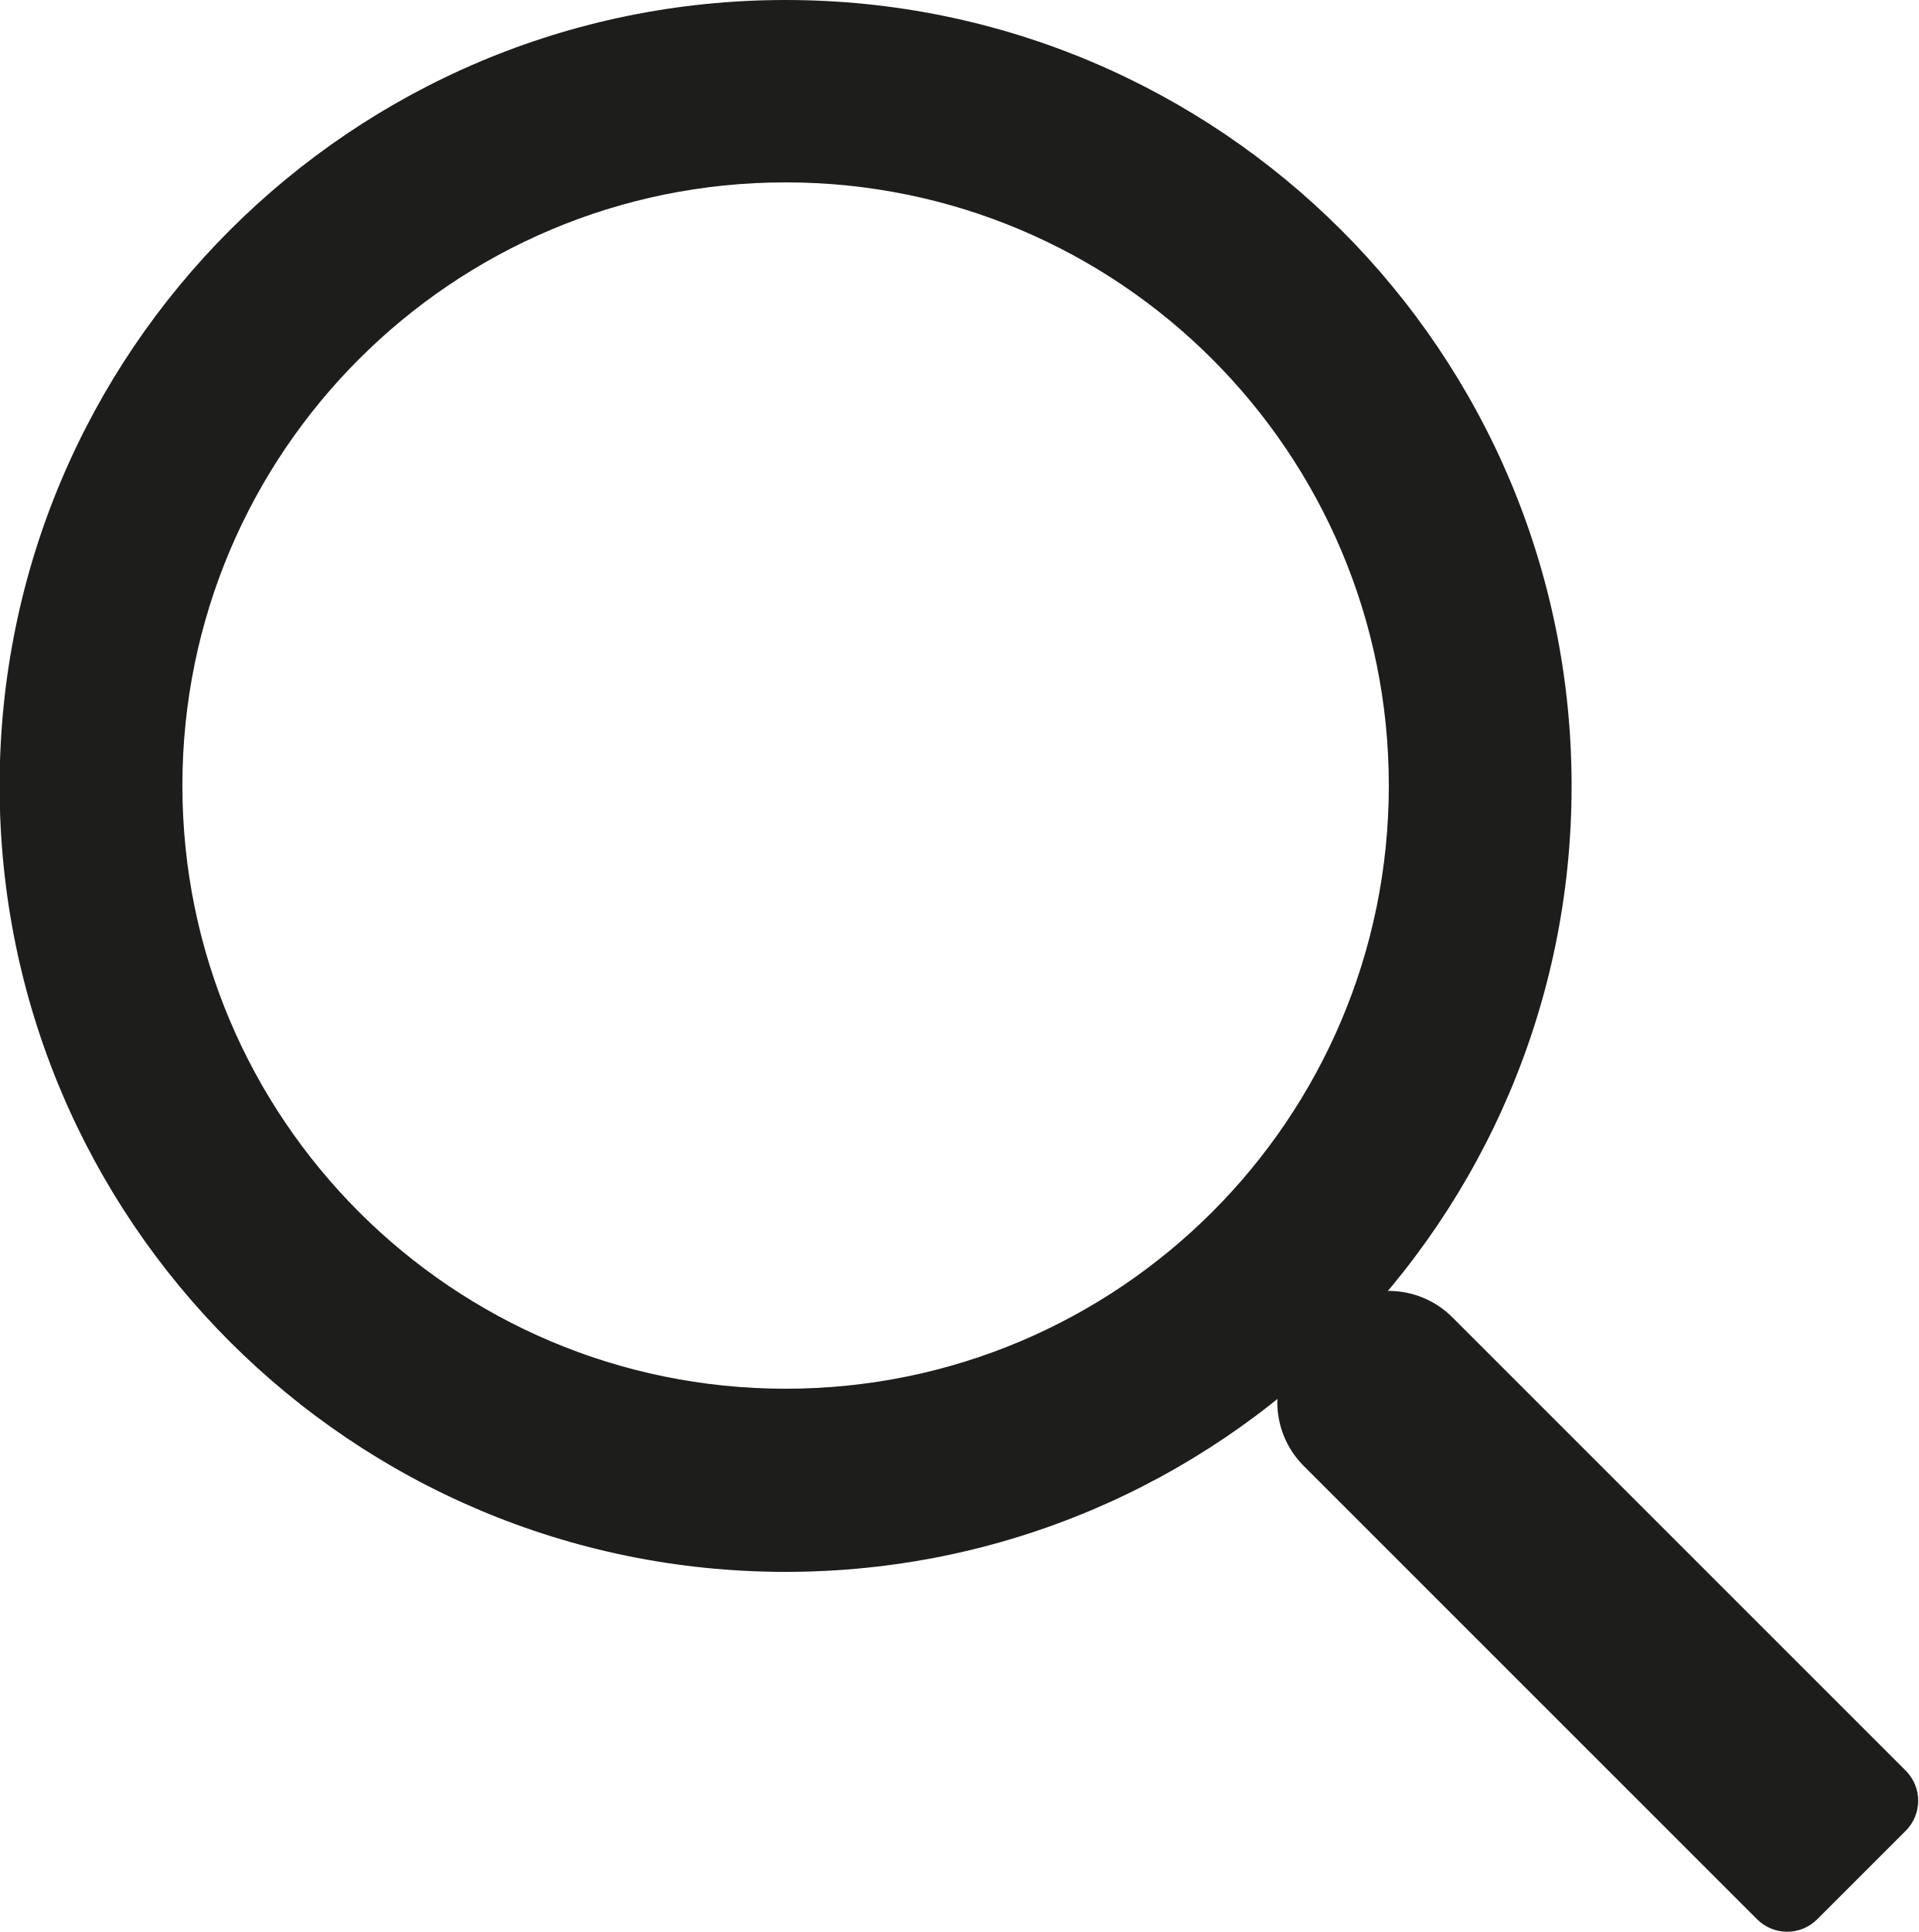
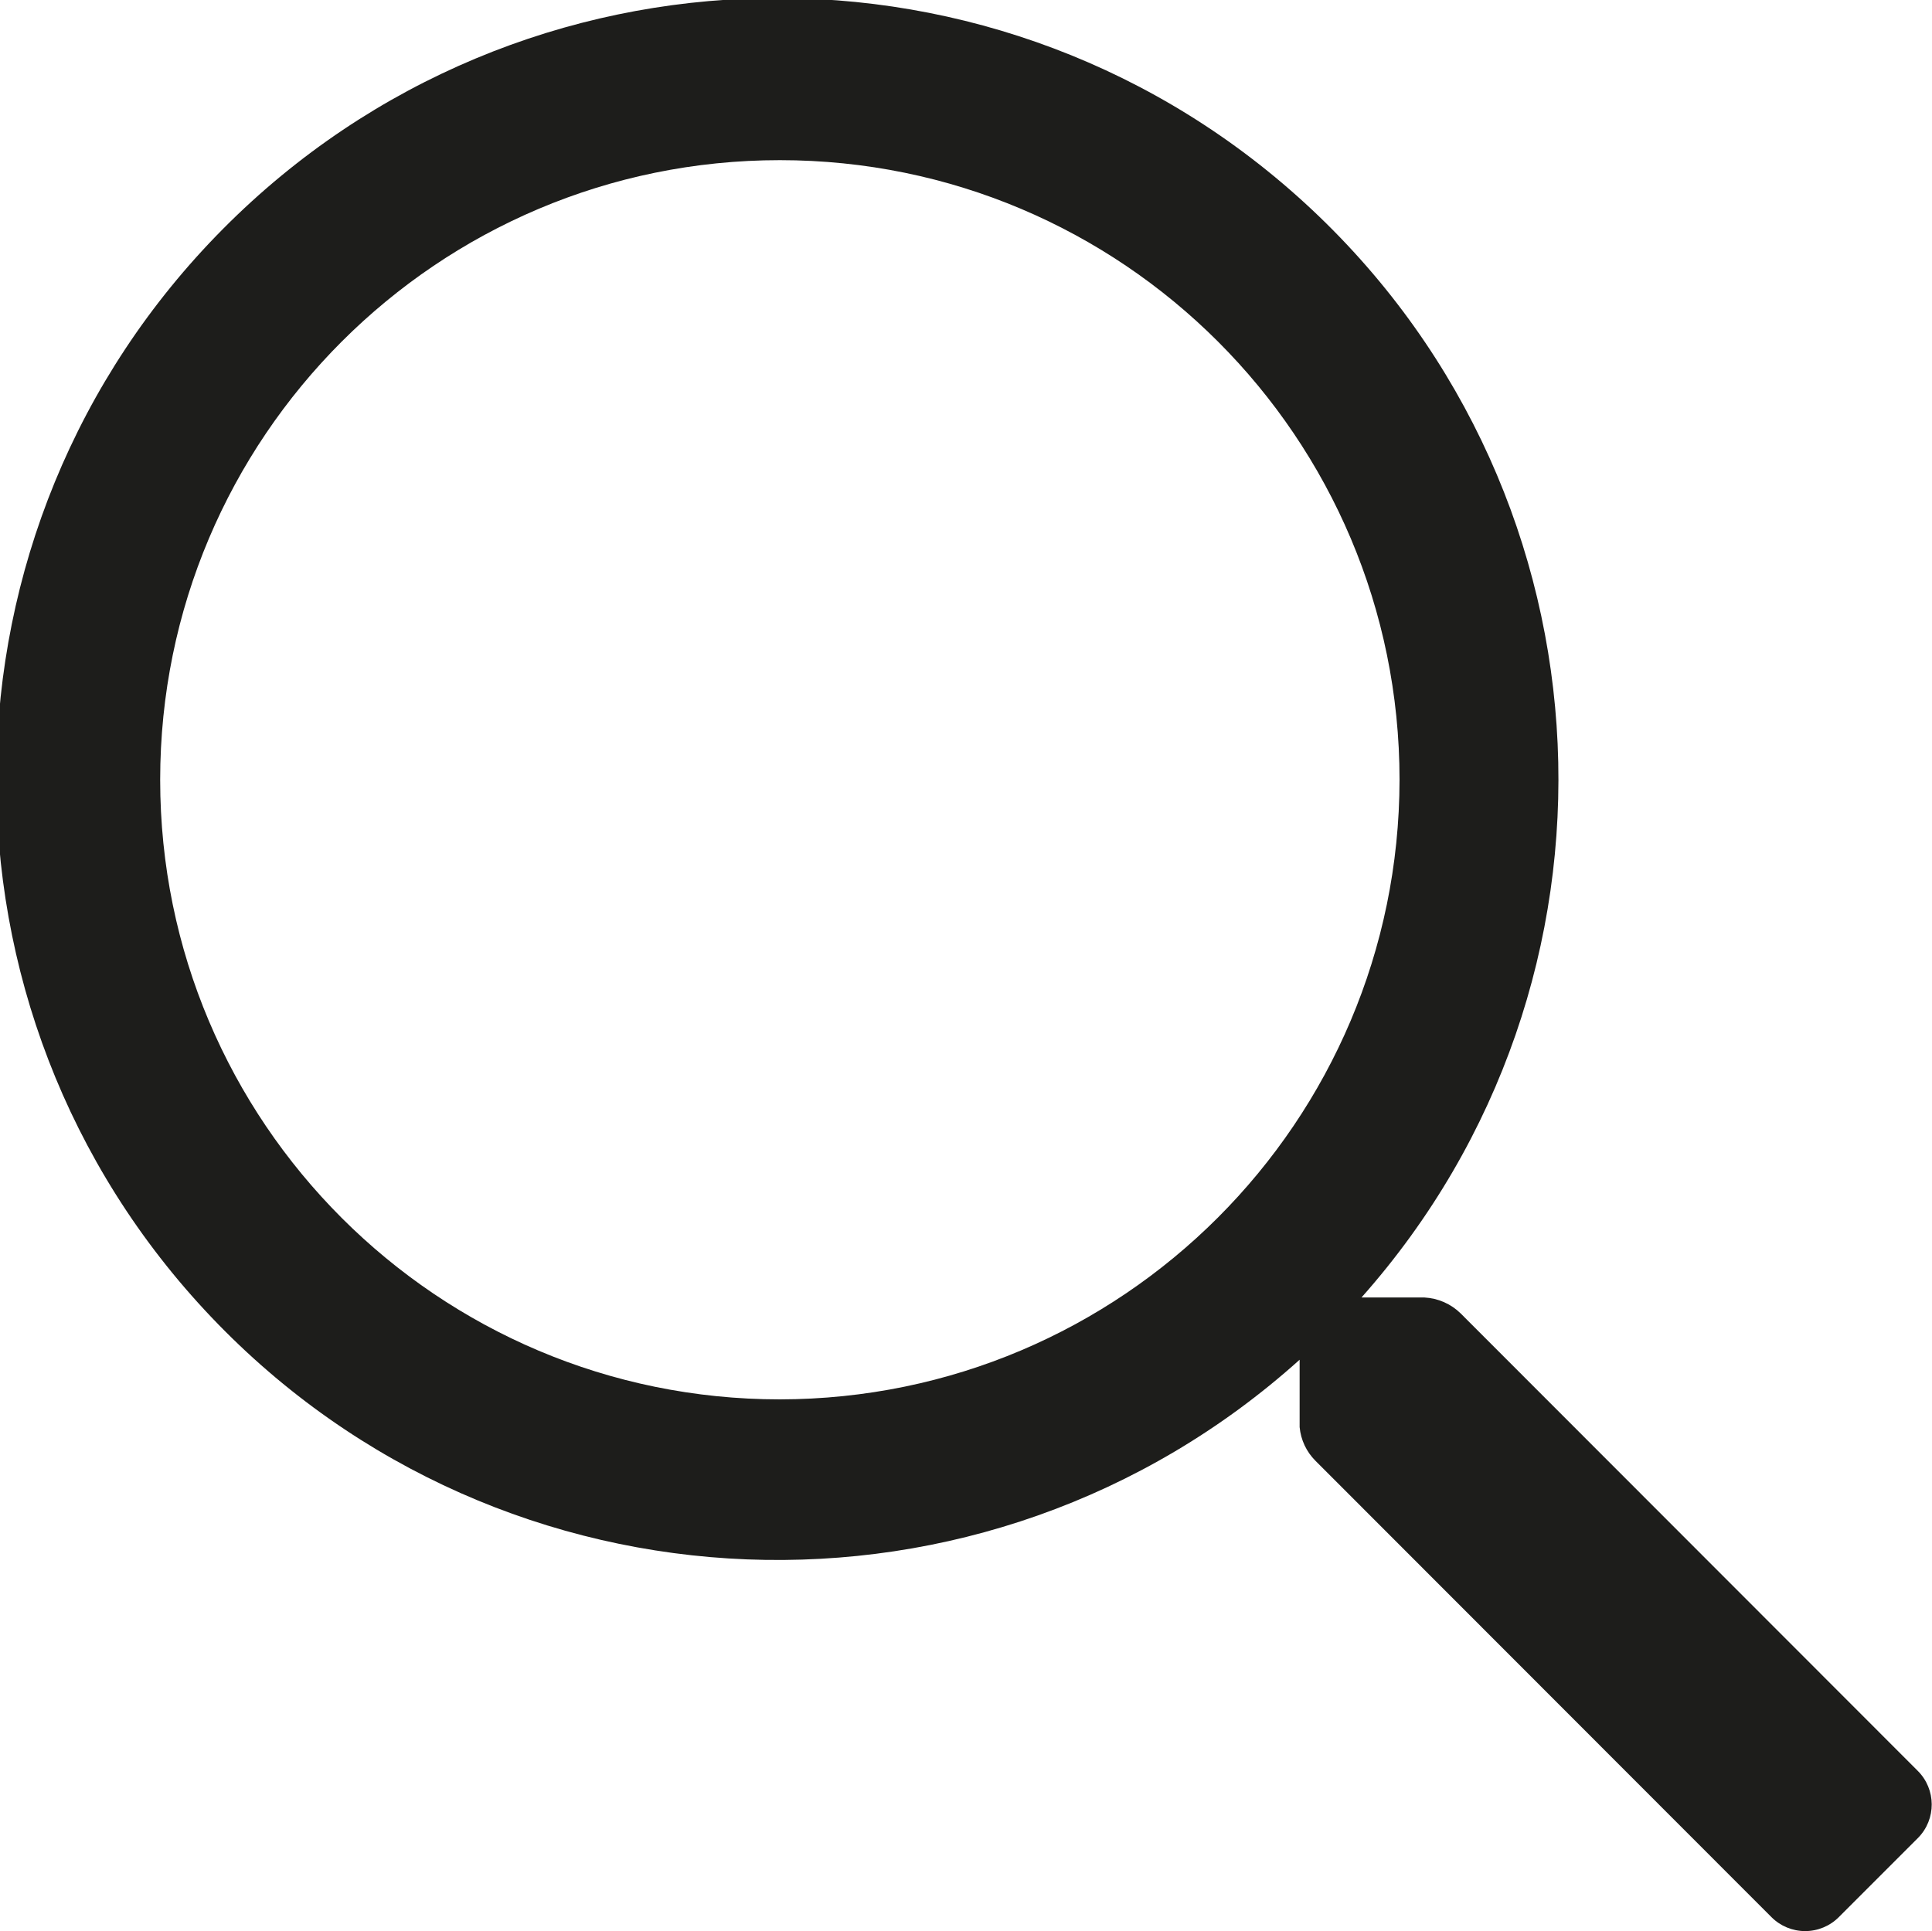
- <svg xmlns="http://www.w3.org/2000/svg" id="Ebene_1" data-name="Ebene 1" viewBox="0 0 49.65 50">
+ <svg xmlns="http://www.w3.org/2000/svg" viewBox="0 0 48.73 48.71">
  <defs>
-     <style>.cls-1{fill:#1d1d1b;}</style>
+     <style>
+             .cls-1 {
+             fill: #1d1d1b;
+             }
+         </style>
  </defs>
-   <path class="cls-1" d="M120.51,100a20.34,20.34,0,1,0,20.34,20.34A20.34,20.34,0,0,0,120.51,100Zm0,35.94a15.61,15.61,0,1,1,15.61-15.6A15.61,15.61,0,0,1,120.51,135.94Z" transform="translate(-100.18 -100)" />
-   <path class="cls-1" d="M140.89,131.43h.76a2.34,2.34,0,0,1,2.34,2.34v16.59a1.1,1.1,0,0,1-1.1,1.1h-3.24a1.1,1.1,0,0,1-1.1-1.1V133.77a2.34,2.34,0,0,1,2.34-2.34Z" transform="translate(-158.82 41.32) rotate(-45)" />
+   <g id="Ebene_2" data-name="Ebene 2">
+     <g id="Ebene_1-2" data-name="Ebene 1">
+       <path class="cls-1" d="M48.37,44.67,36.84,33.13a1.41,1.41,0,0,0-.91-.4H34.34a19.7,19.7,0,1,0-1.56,1.57V36a1.38,1.38,0,0,0,.4.85l11.5,11.51a1.2,1.2,0,0,0,1.7,0l2-2A1.2,1.2,0,0,0,48.37,44.67ZM19.67,35.3A15.63,15.63,0,1,1,35.3,19.67,15.65,15.65,0,0,1,19.67,35.3Z" />
+     </g>
+   </g>
</svg>
